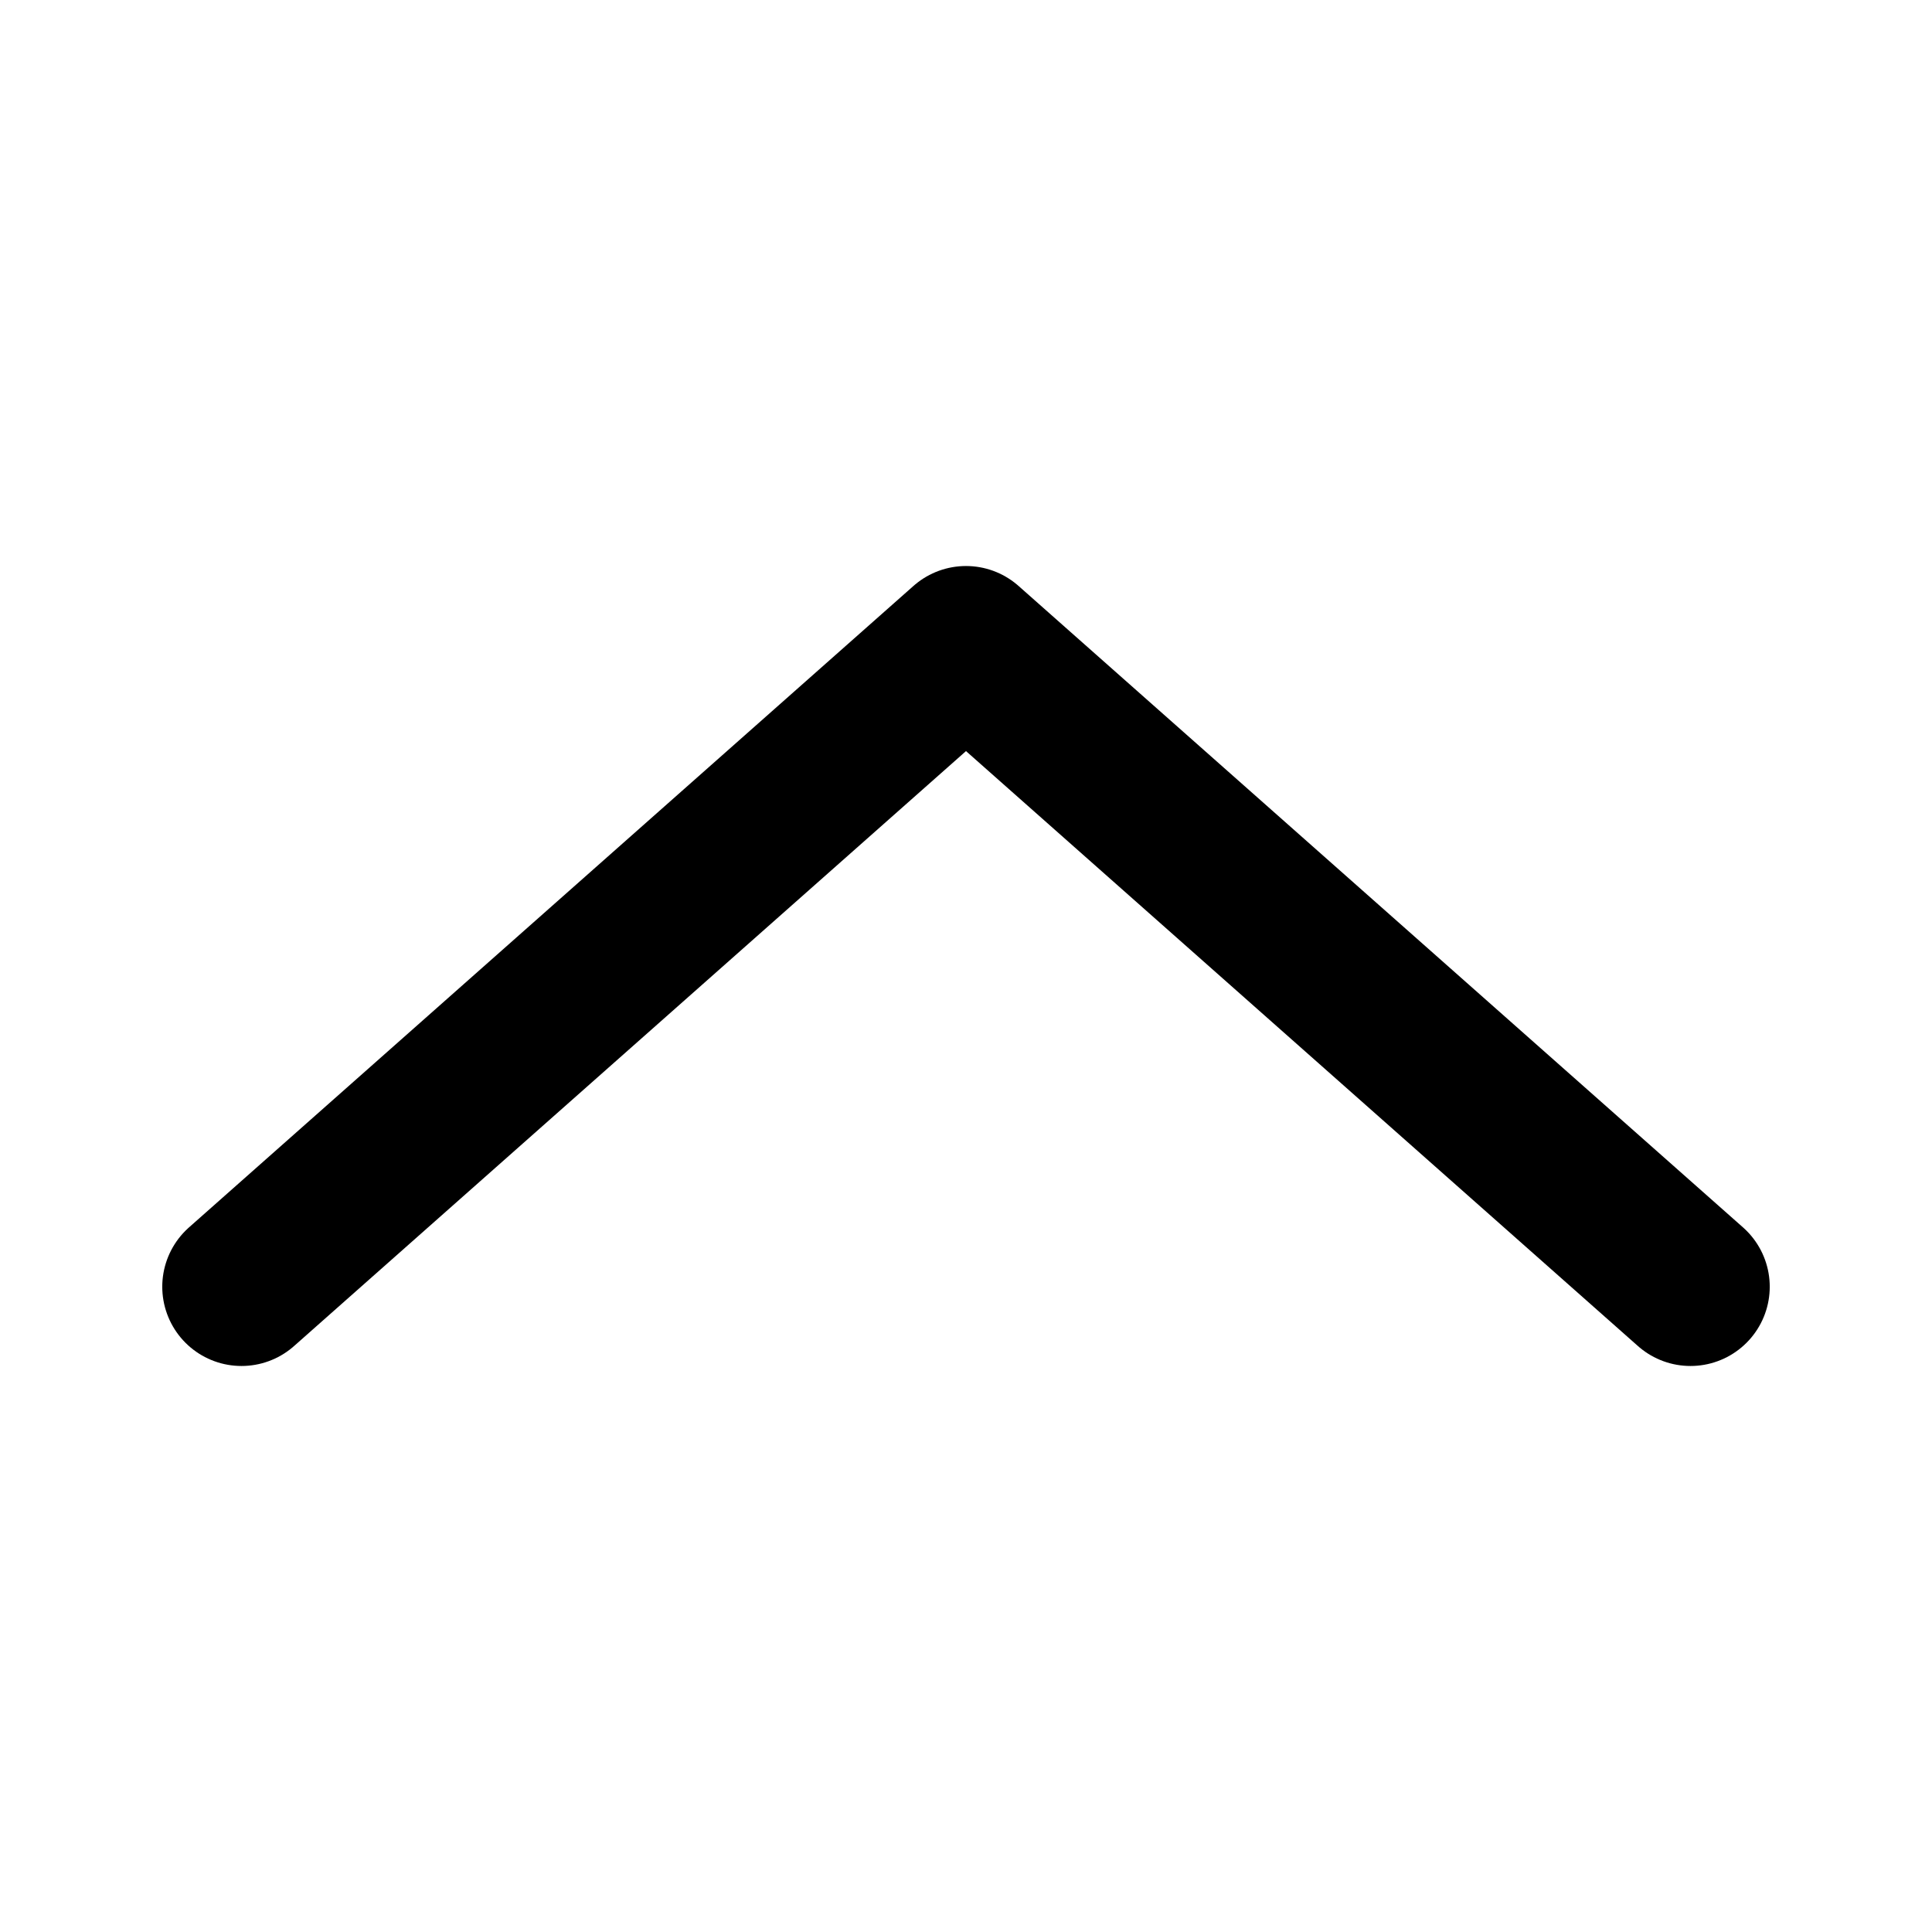
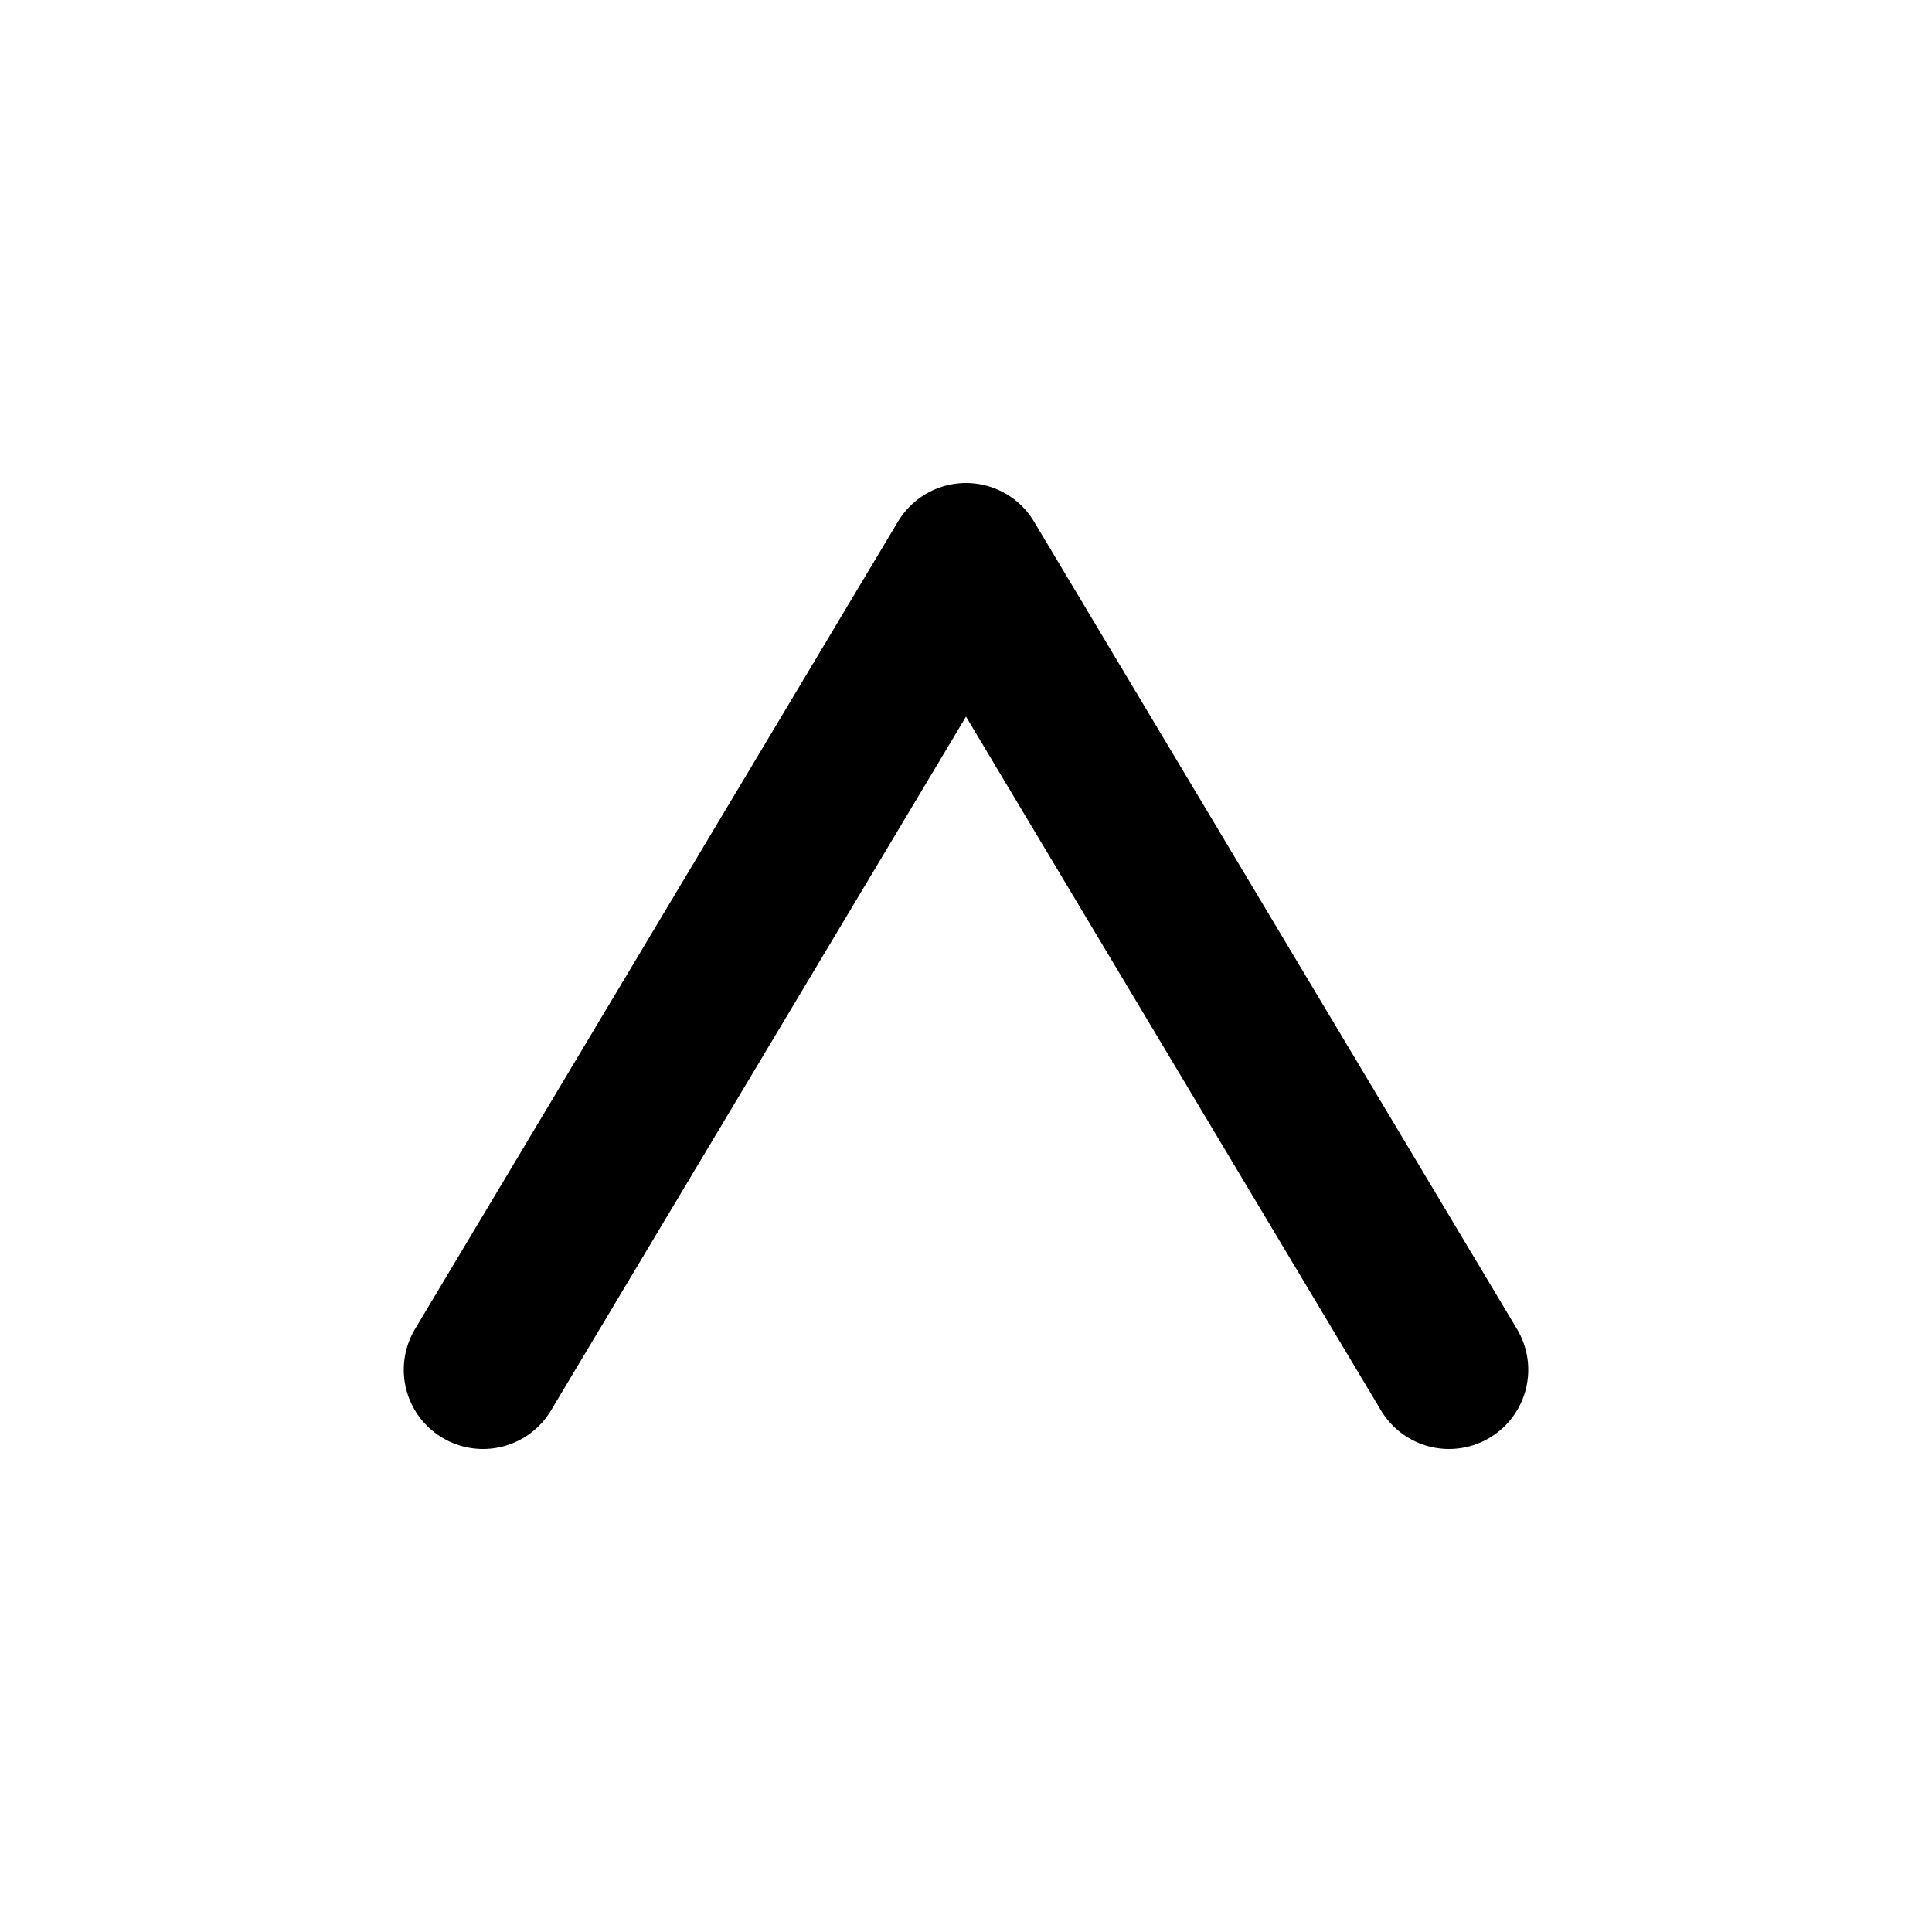
<svg xmlns="http://www.w3.org/2000/svg" viewBox="0 0 512 512">
-   <path d="M64 341 L256 171 L448 341" fill="none" stroke="currentColor" stroke-width="42" stroke-linecap="round" stroke-linejoin="round" />
+   <path d="M128 363 L256 149 L384 363" fill="none" stroke="currentColor" stroke-width="42" stroke-linecap="round" stroke-linejoin="round" />
</svg>
